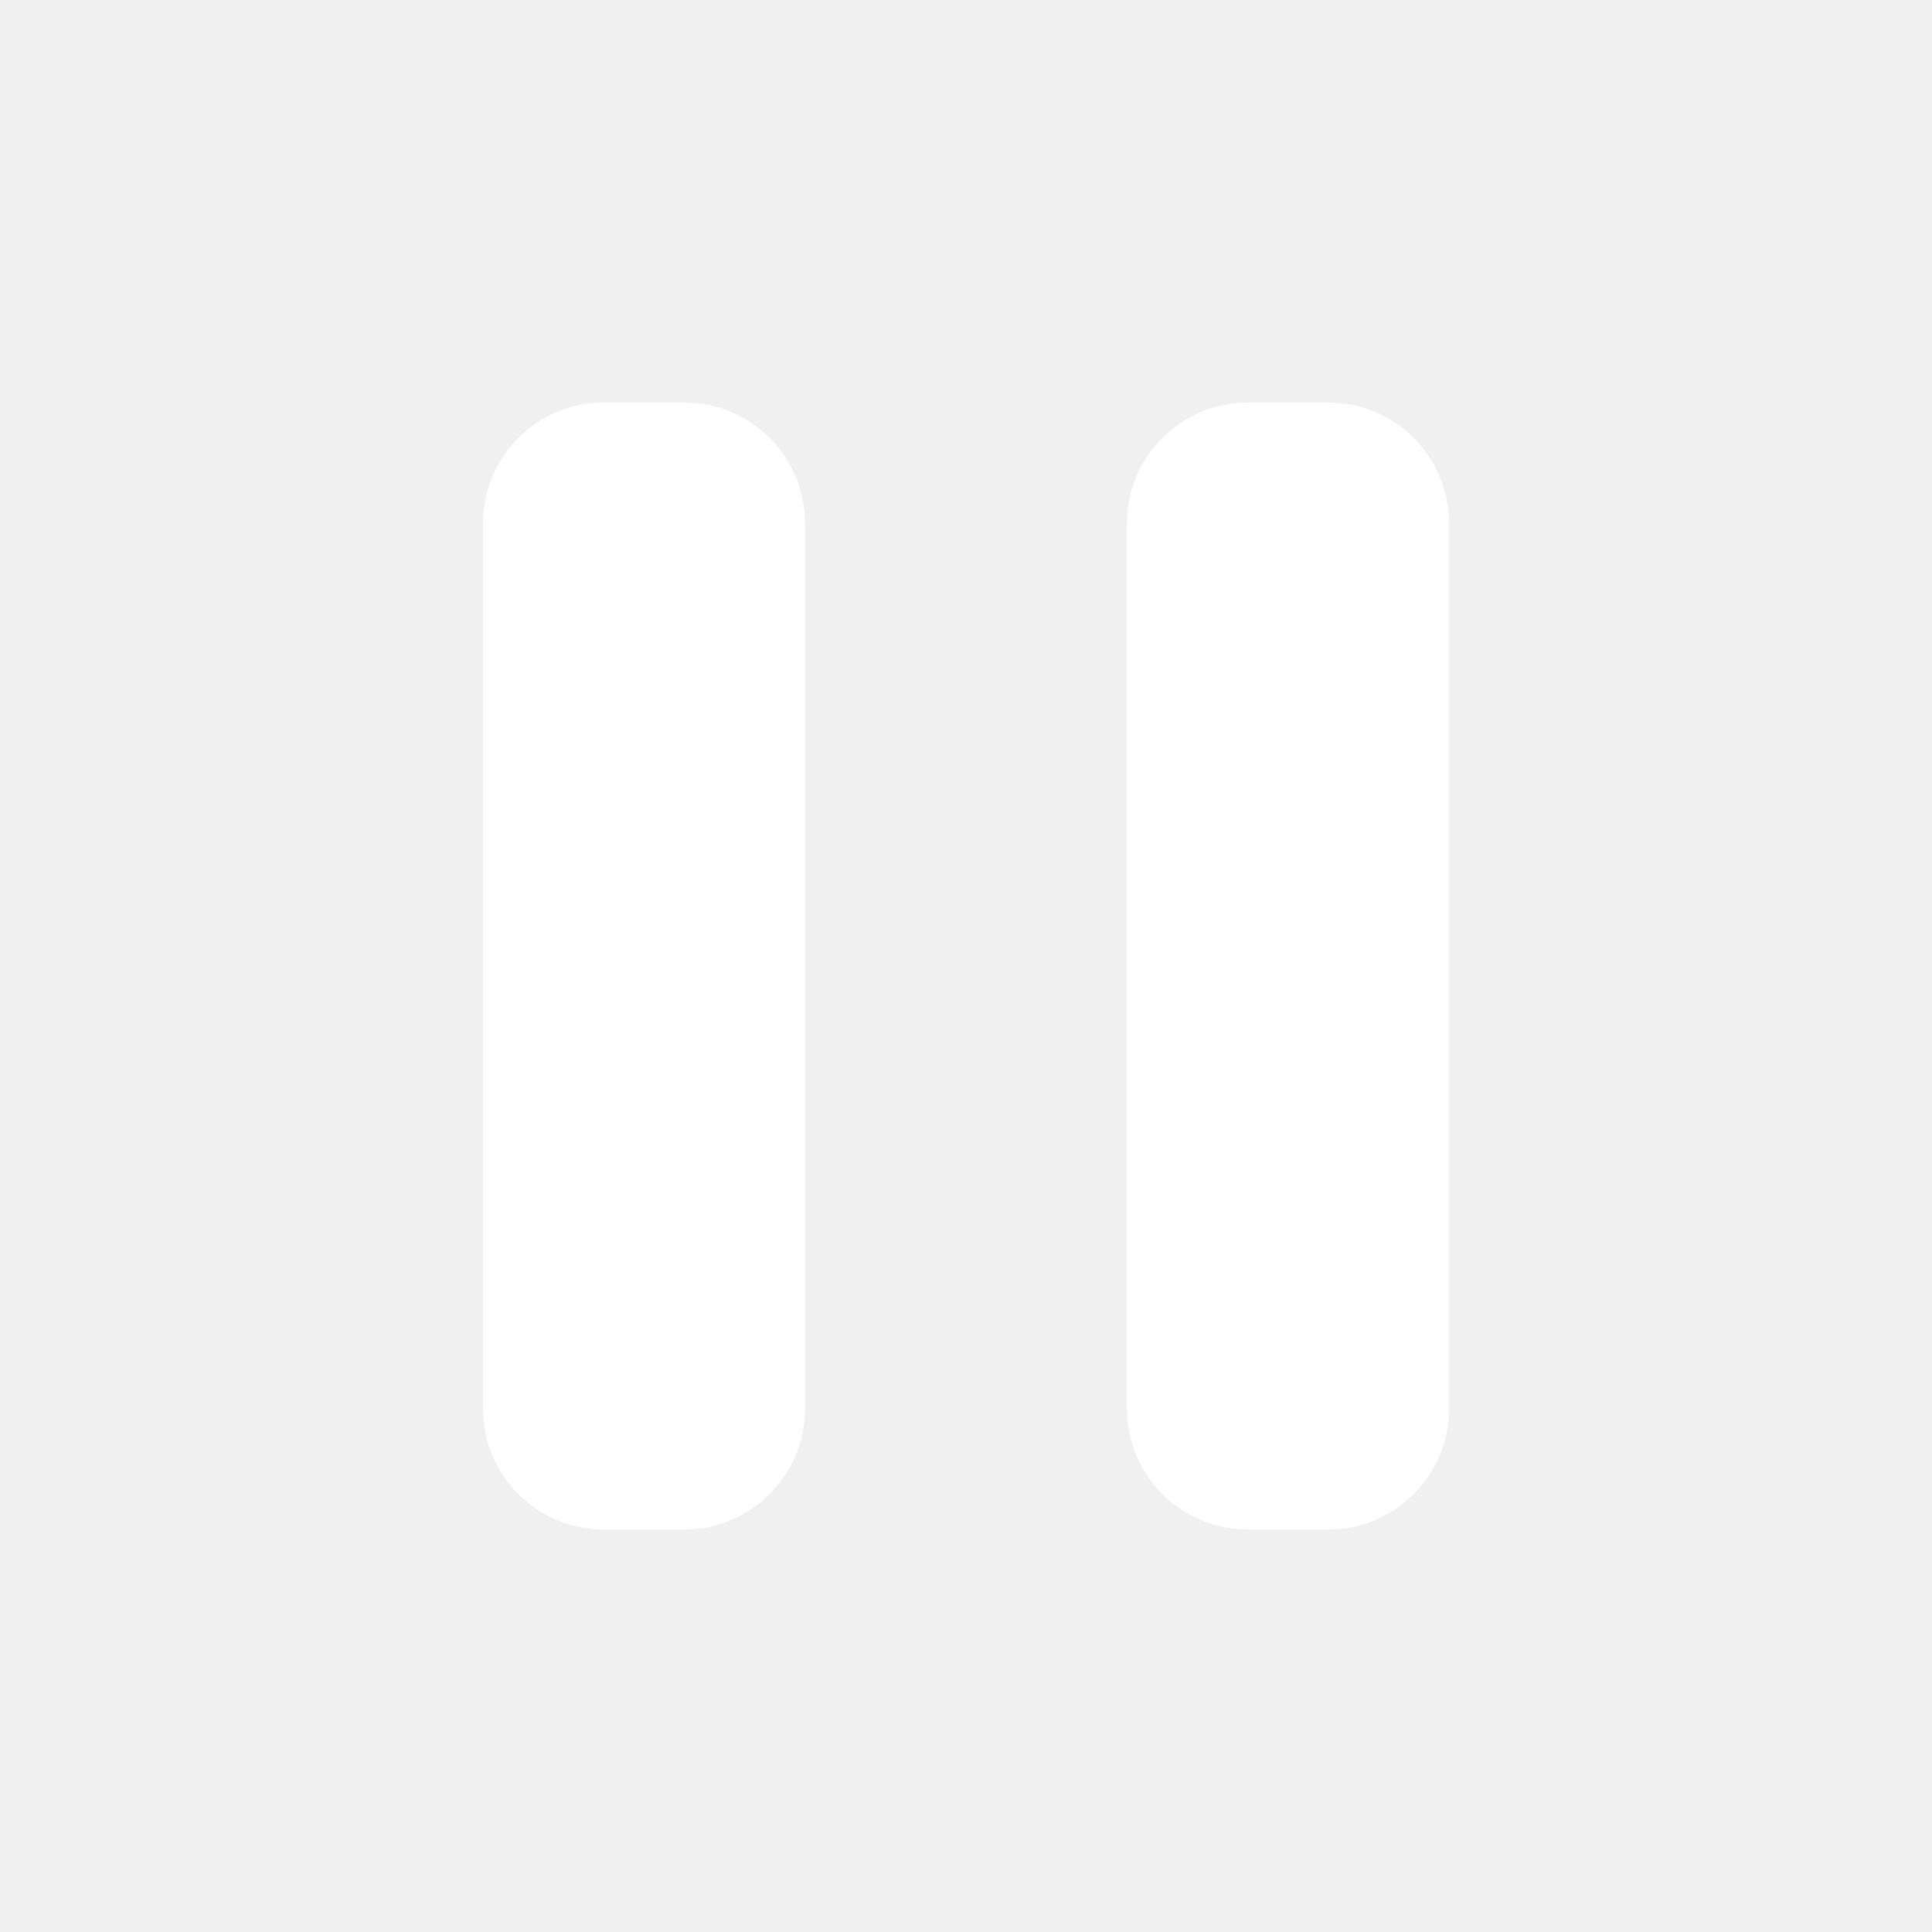
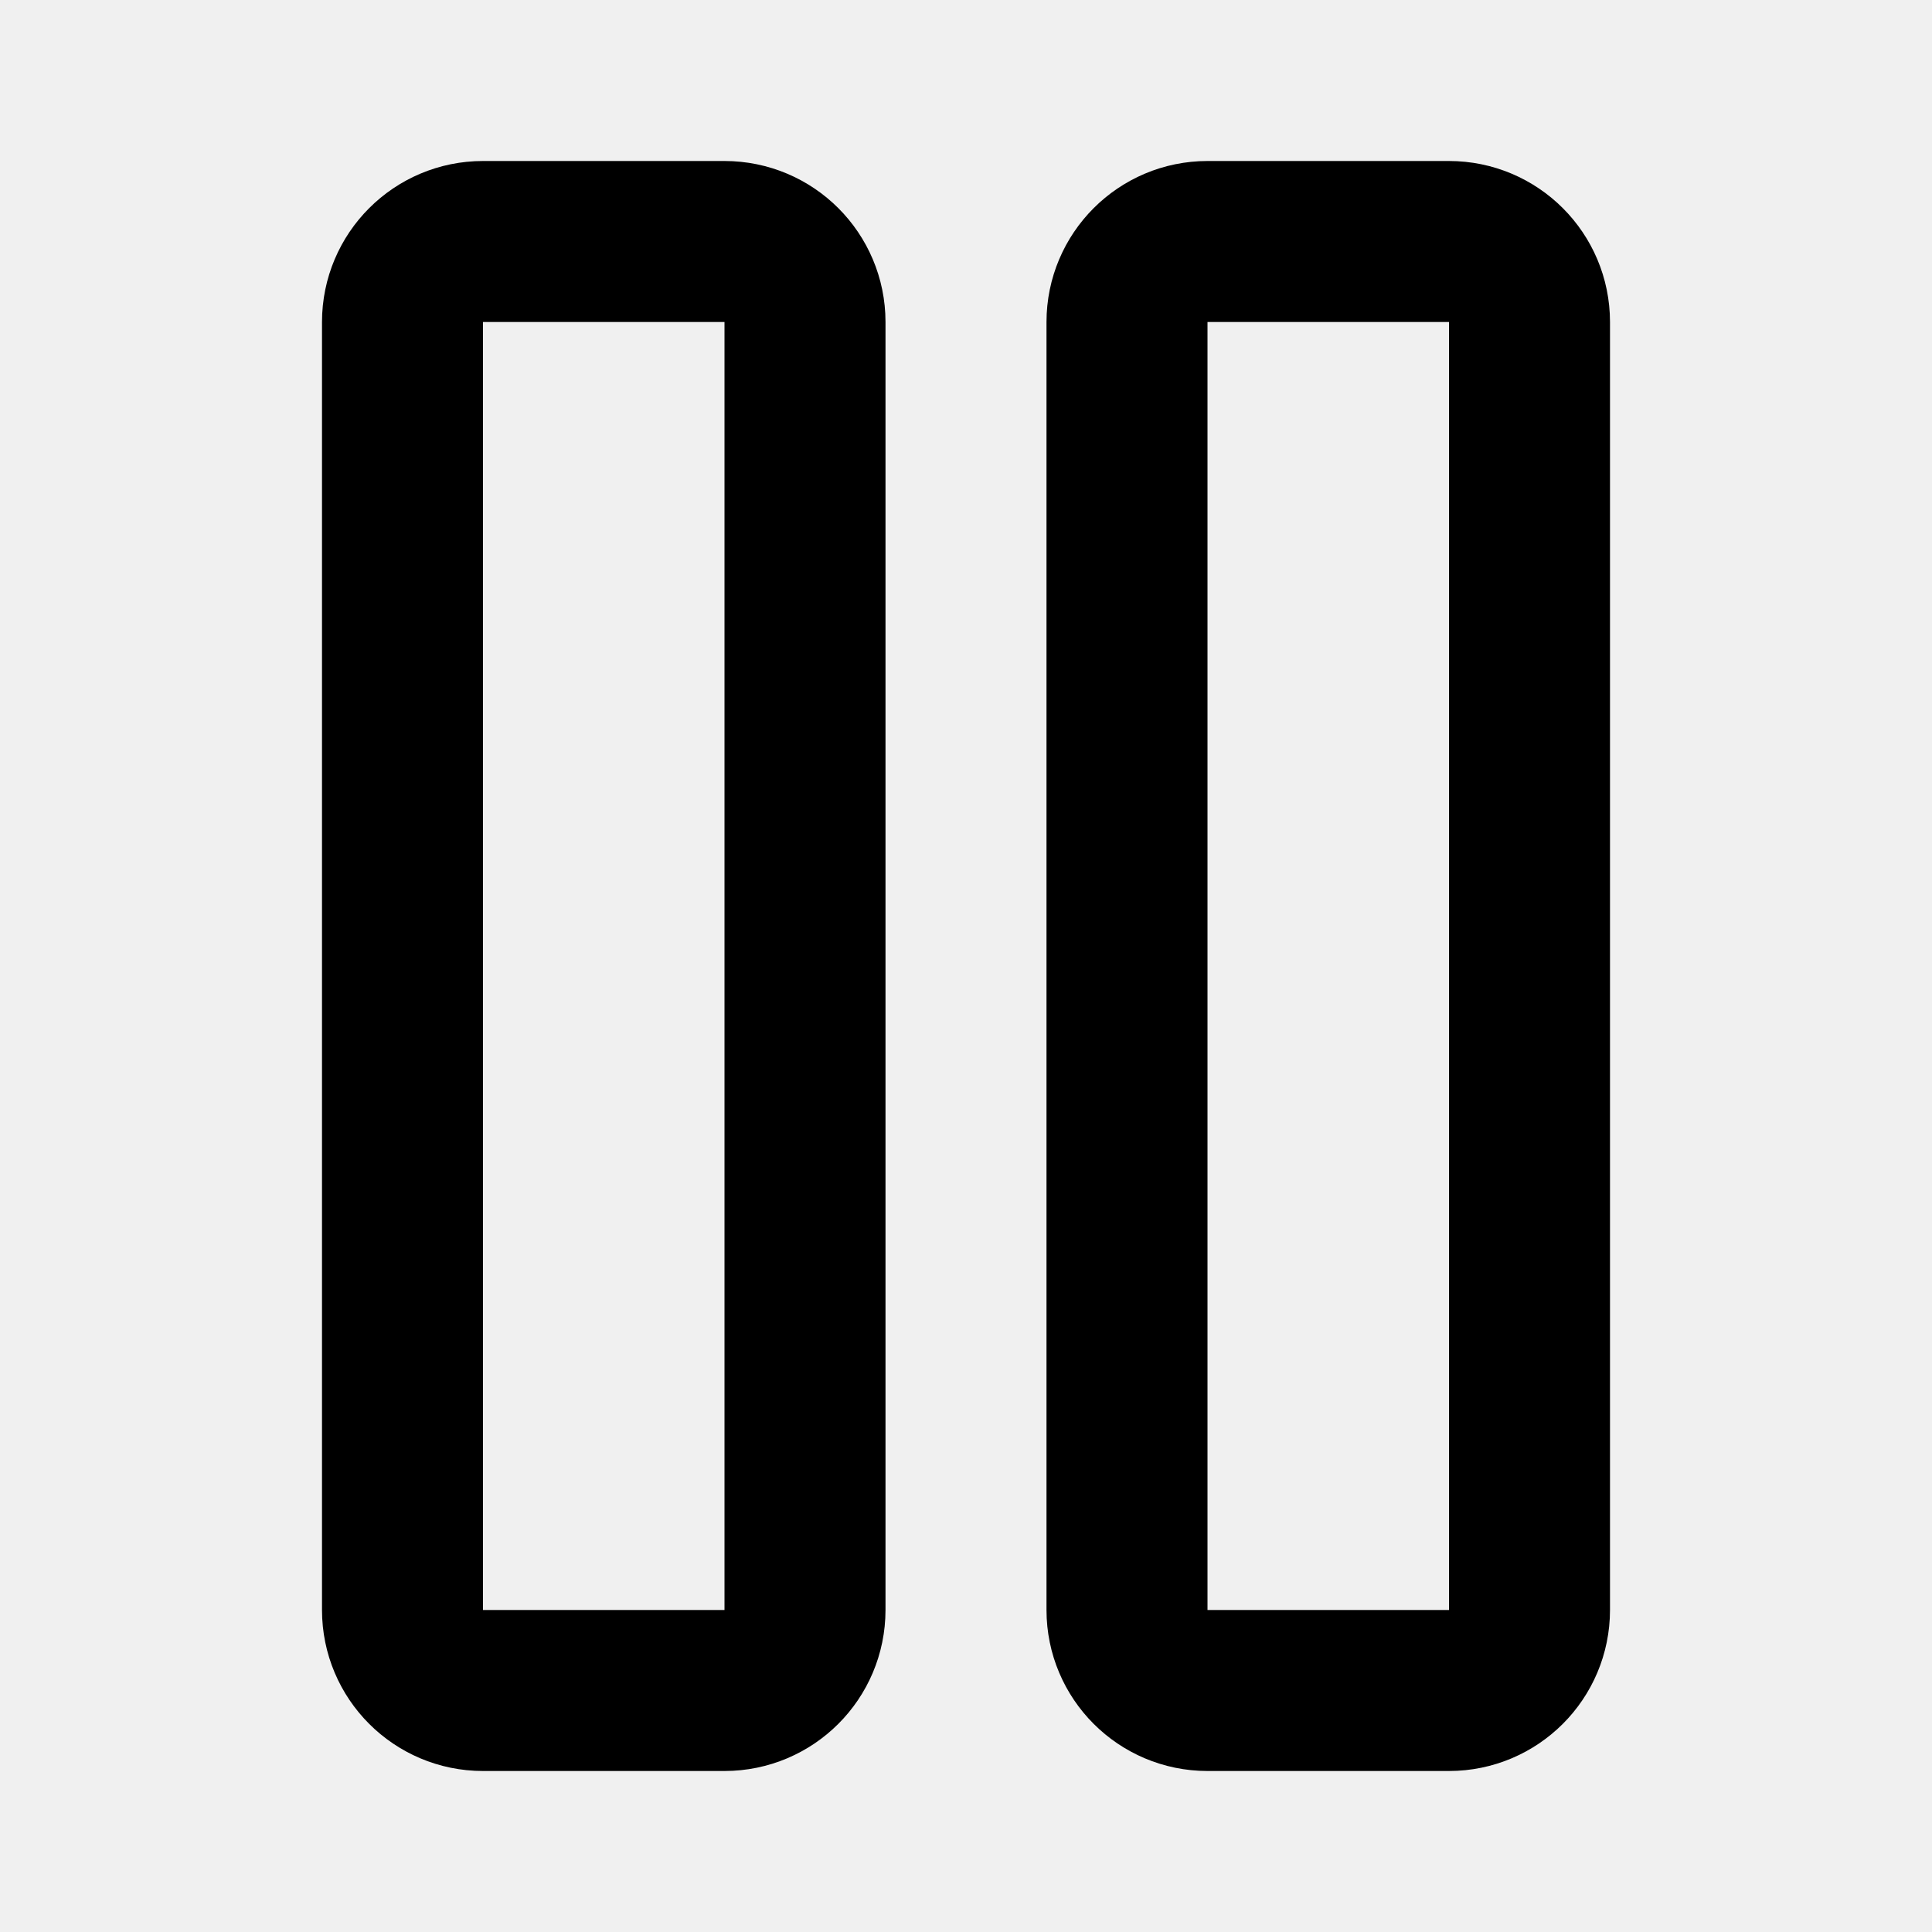
- <svg xmlns="http://www.w3.org/2000/svg" viewBox="0 0 24 24" fill="none">
-   <rect x="6" y="5" width="4" height="14" rx="1.5" fill="white" />
-   <rect x="14" y="5" width="4" height="14" rx="1.5" fill="white" />
+ <svg xmlns="http://www.w3.org/2000/svg" class="lucide lucide-pause" width="24" height="24" viewBox="0 0 24 24" fill="none" stroke="currentColor" stroke-width="2" stroke-linecap="round" stroke-linejoin="round">
+   <rect x="14" y="3" width="5" height="18" rx="1" />
+   <rect x="5" y="3" width="5" height="18" rx="1" />
</svg>
